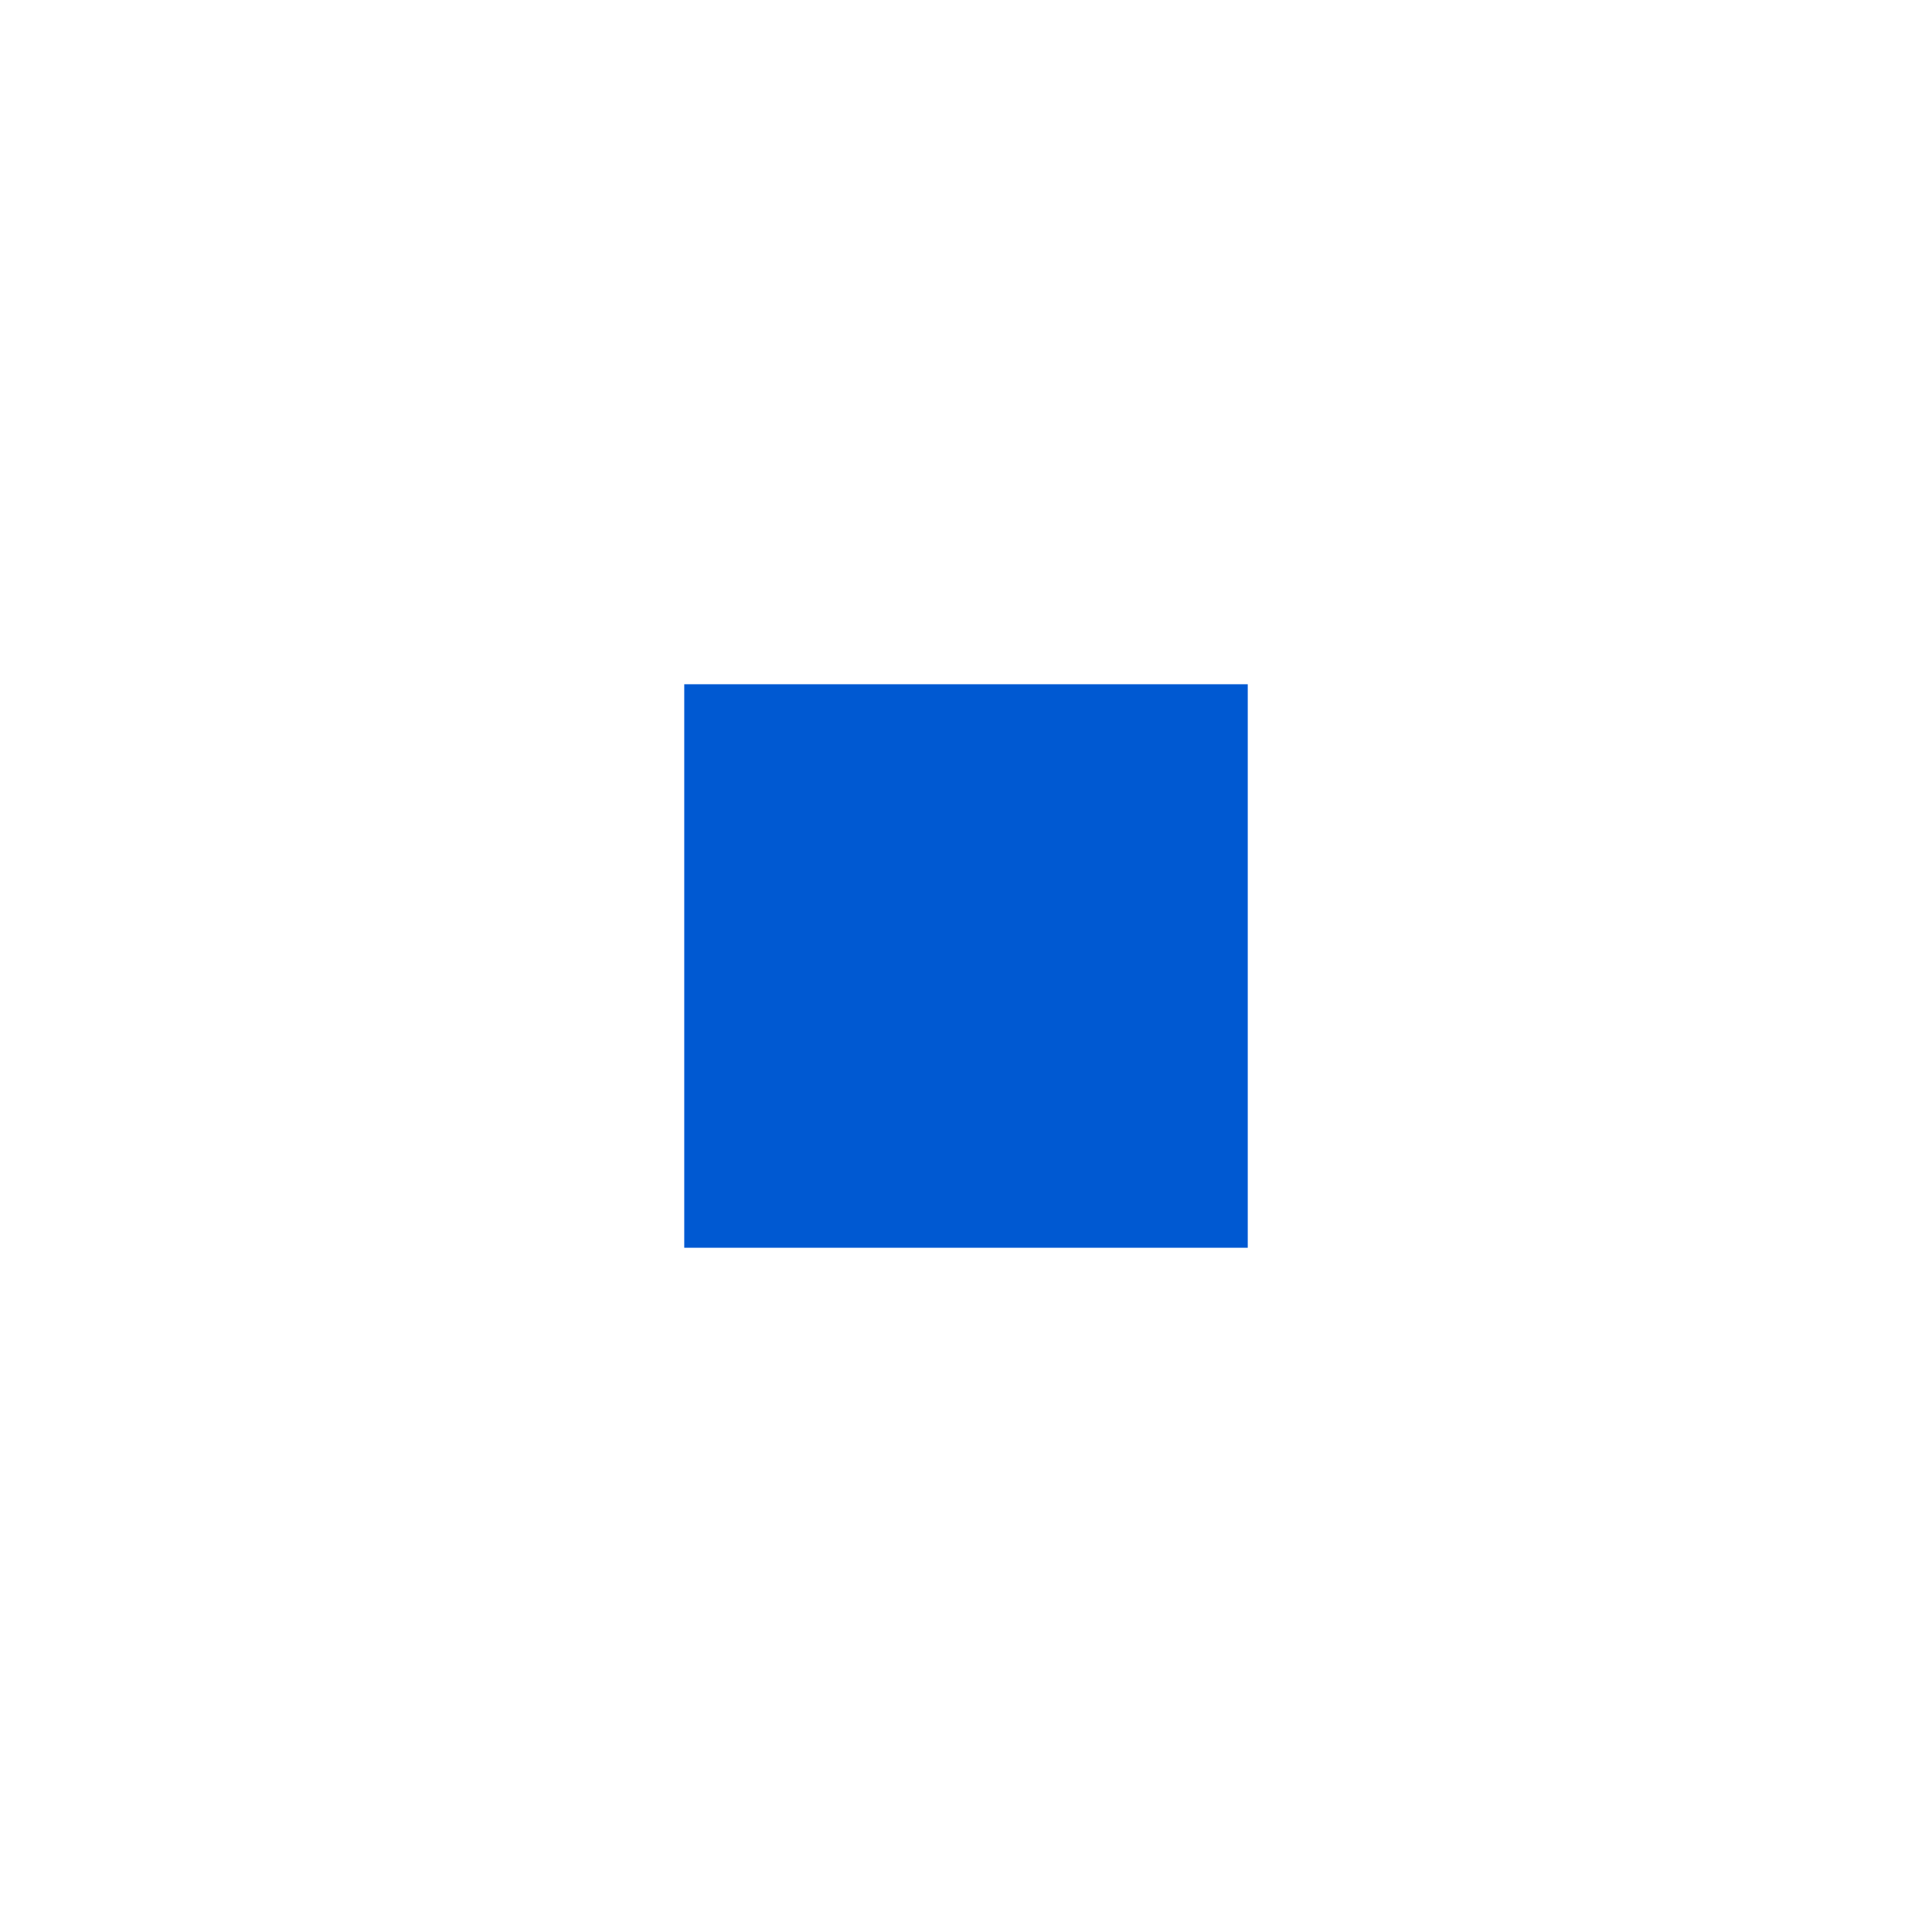
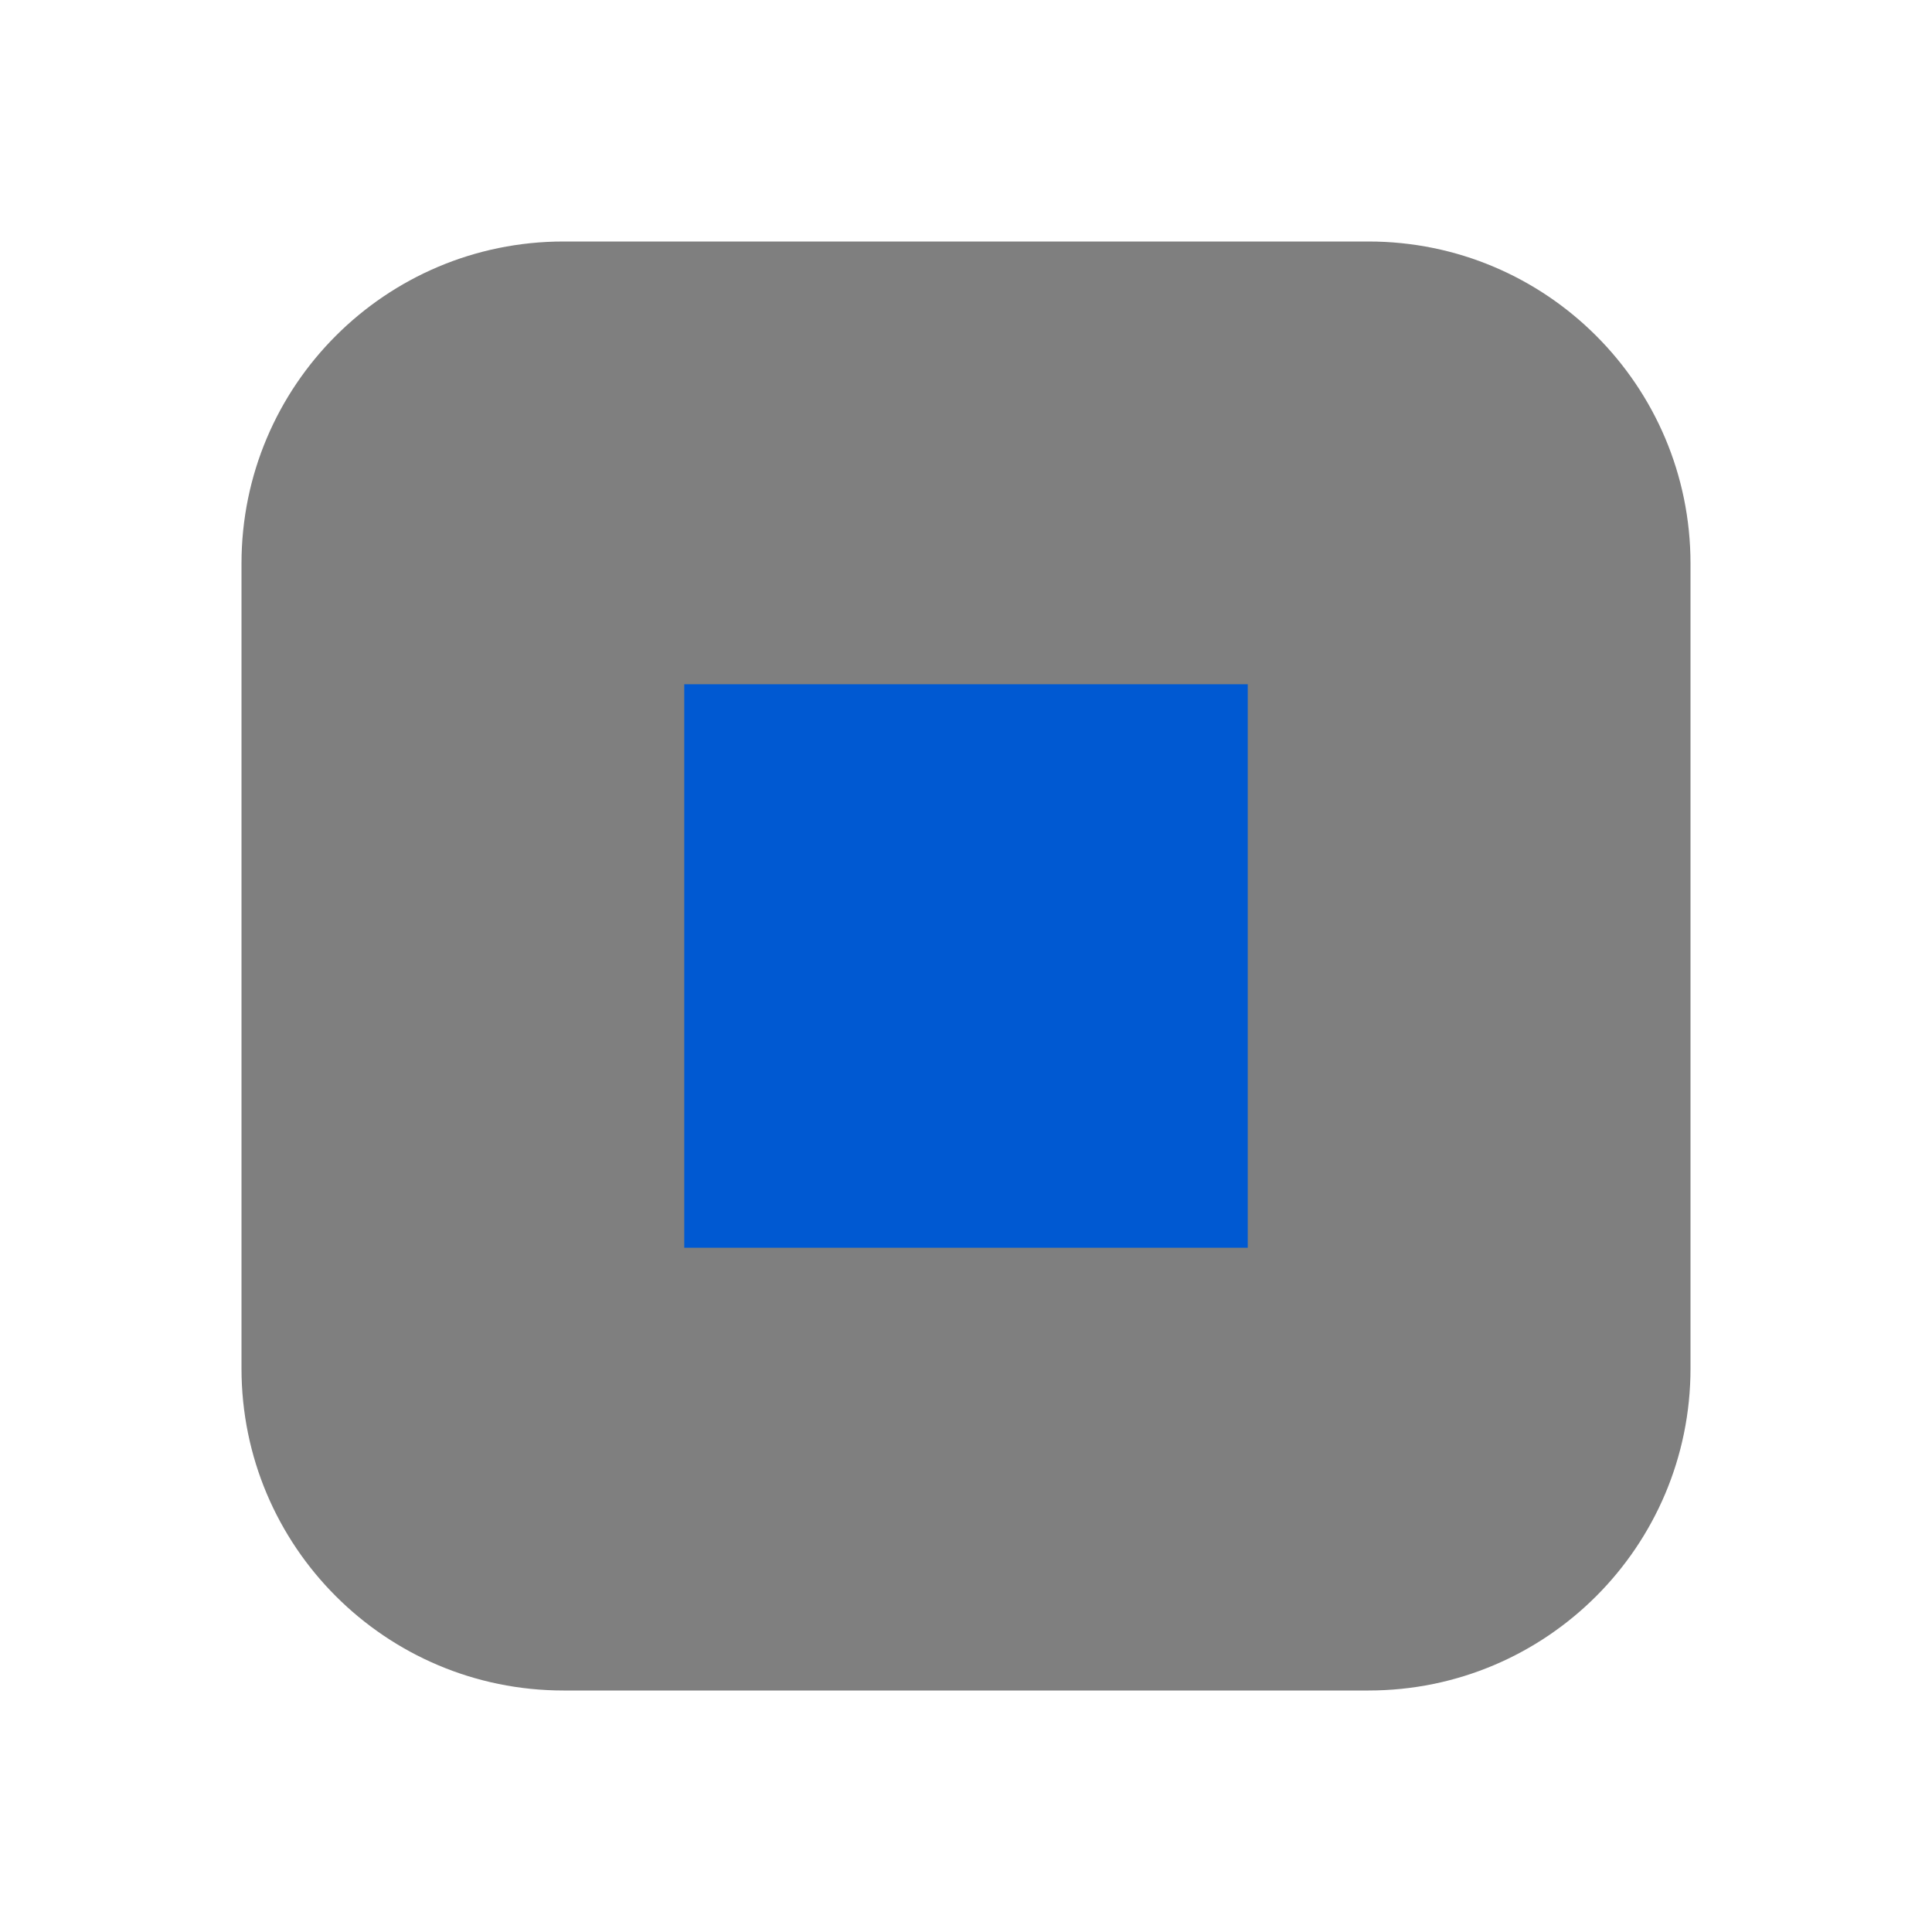
<svg xmlns="http://www.w3.org/2000/svg" width="48px" height="48px" viewBox="0 0 48 48" version="1.1">
-   <g id="深色主题备份" stroke="none" stroke-width="1" fill="none" fill-rule="evenodd">
+   <g id="深色主题" stroke="none" stroke-width="1" fill="none" fill-rule="evenodd">
    <g id="btn状态" transform="translate(-827, -630)">
      <g id="编组-2" transform="translate(822, 441)">
        <g id="侧边工具栏-" transform="translate(5, 141)">
          <g id="编组-3">
            <g id="rectangle-tool_press" transform="translate(0, 48)">
              <rect id="Rectangle-11-Copy" fill="#D8D8D8" opacity="0" x="0" y="0" width="48" height="48" />
+               <rect id="矩形" fill-opacity="0.5" fill="#000000" x="6" y="6" width="36" height="36" rx="8" />
              <rect id="矩形备份" fill="#0059D2" x="17" y="17" width="14" height="14" />
            </g>
          </g>
        </g>
      </g>
    </g>
  </g>
</svg>
